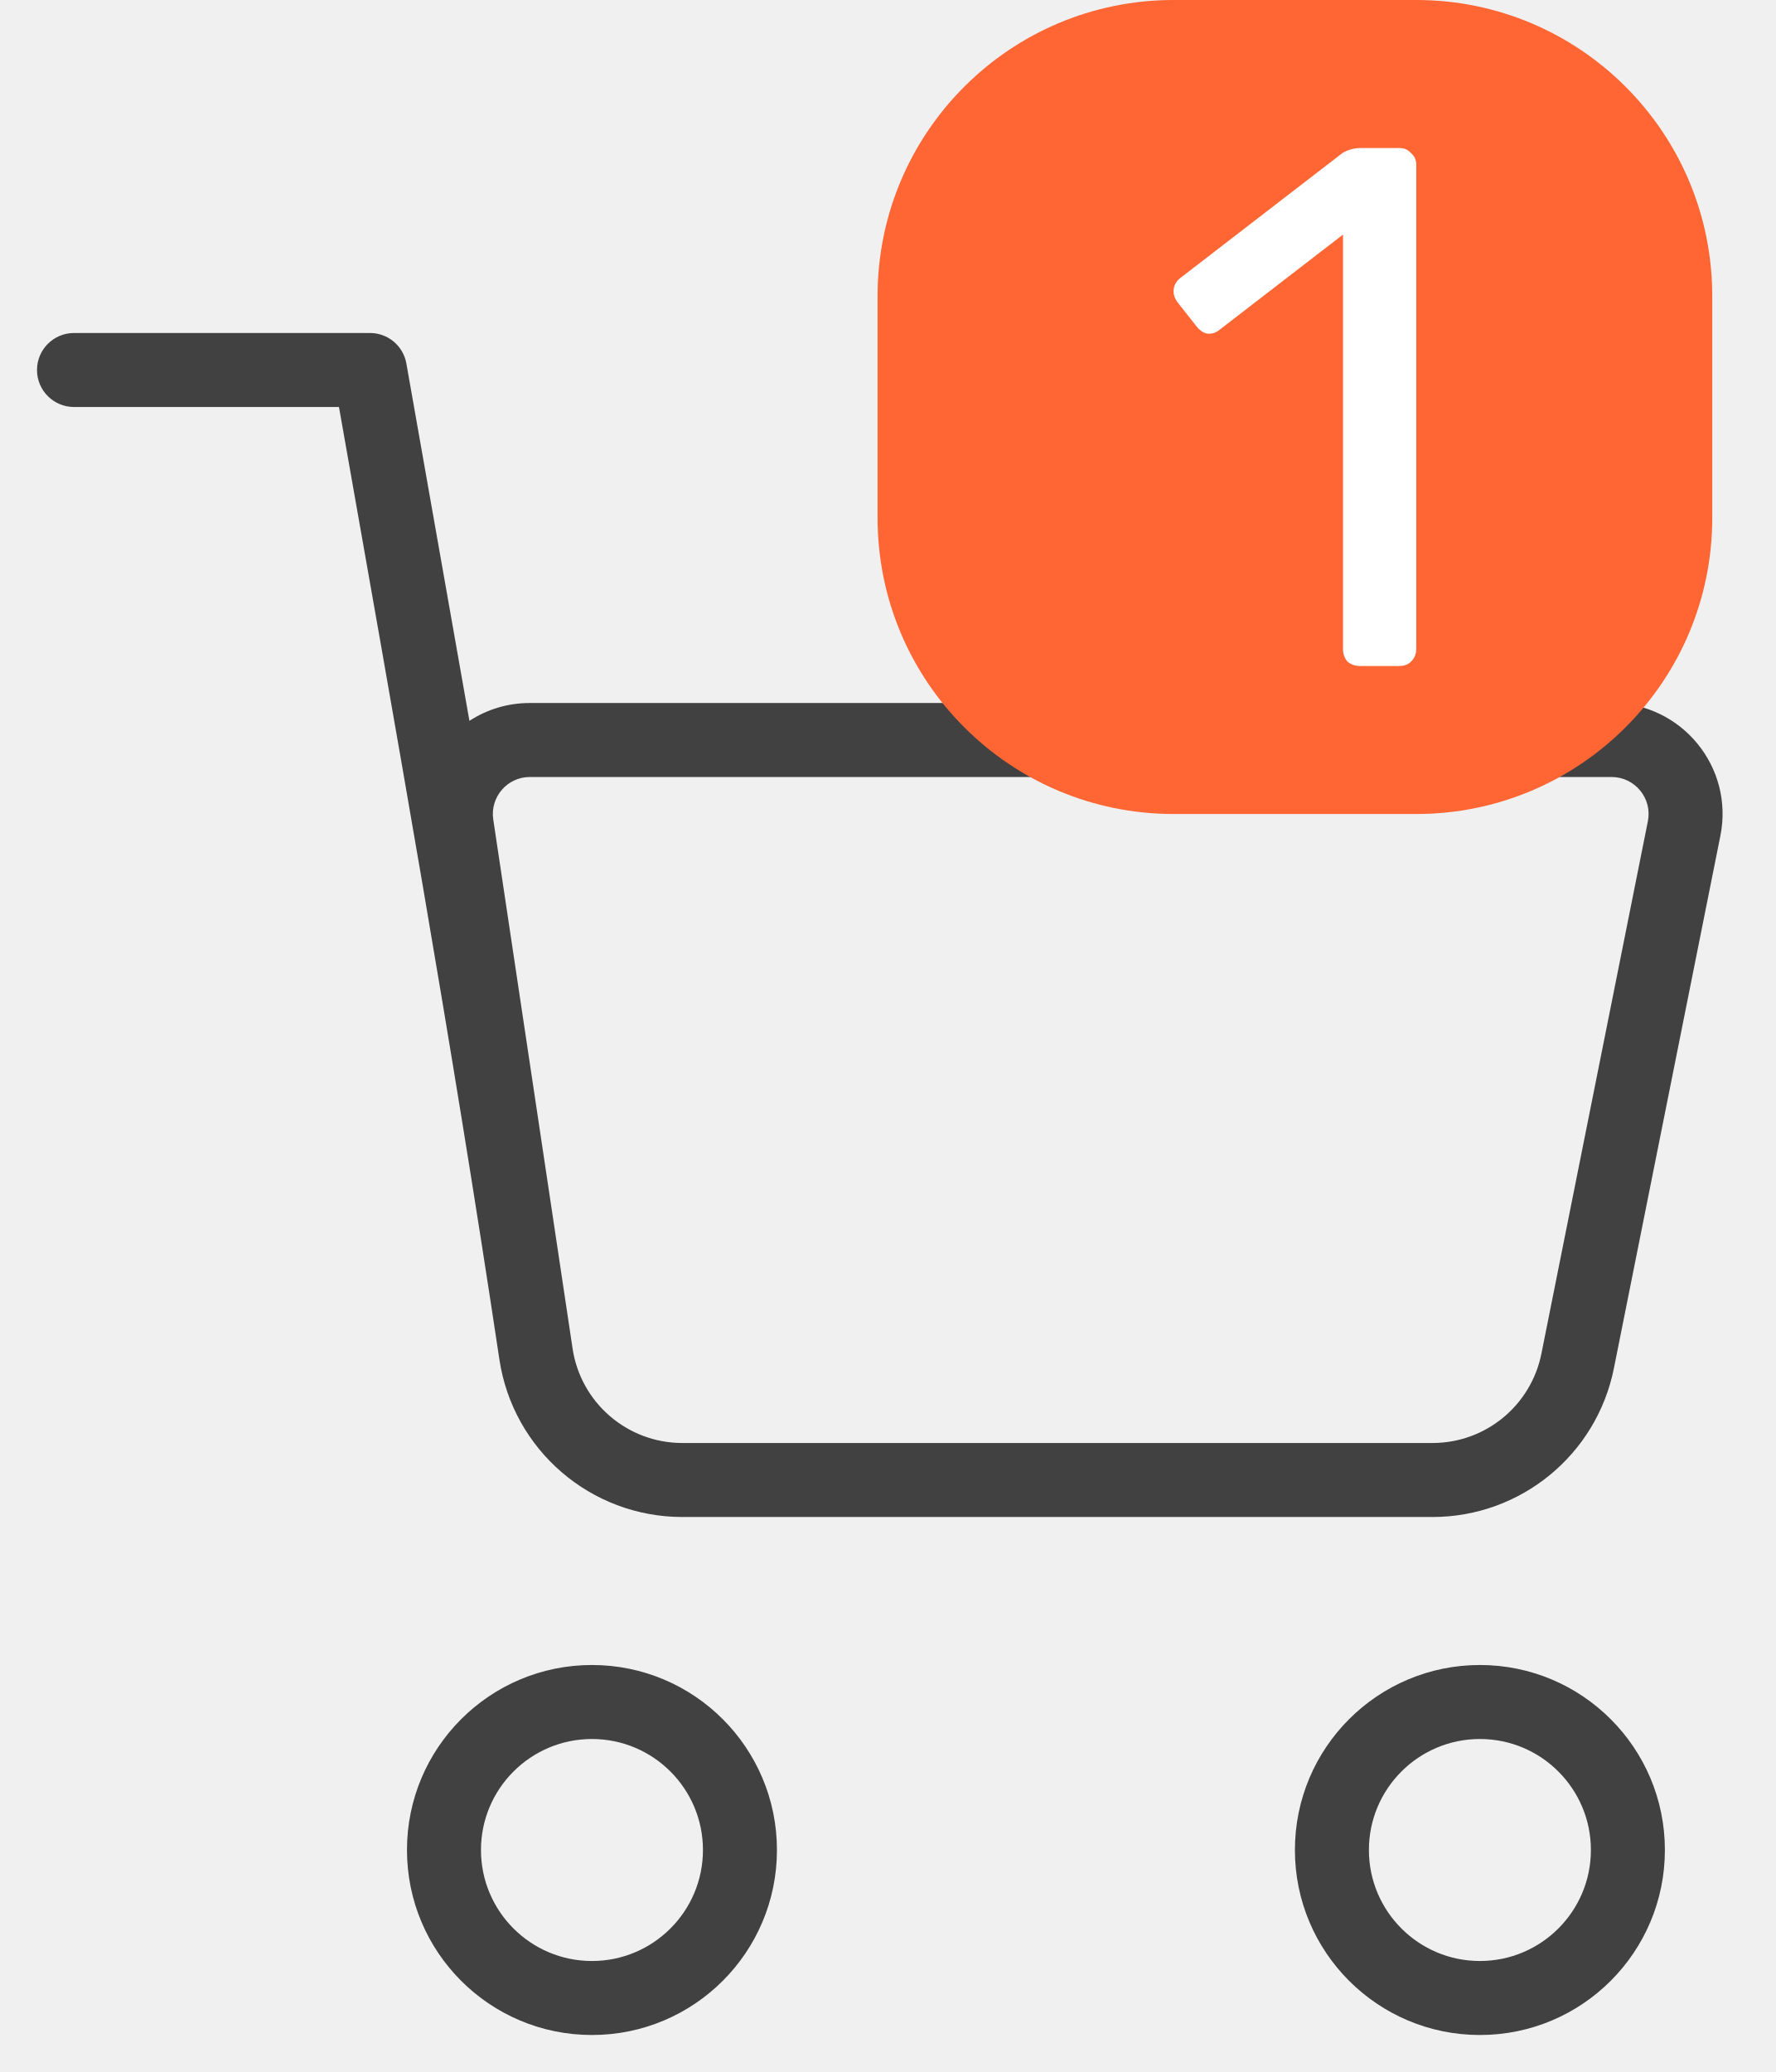
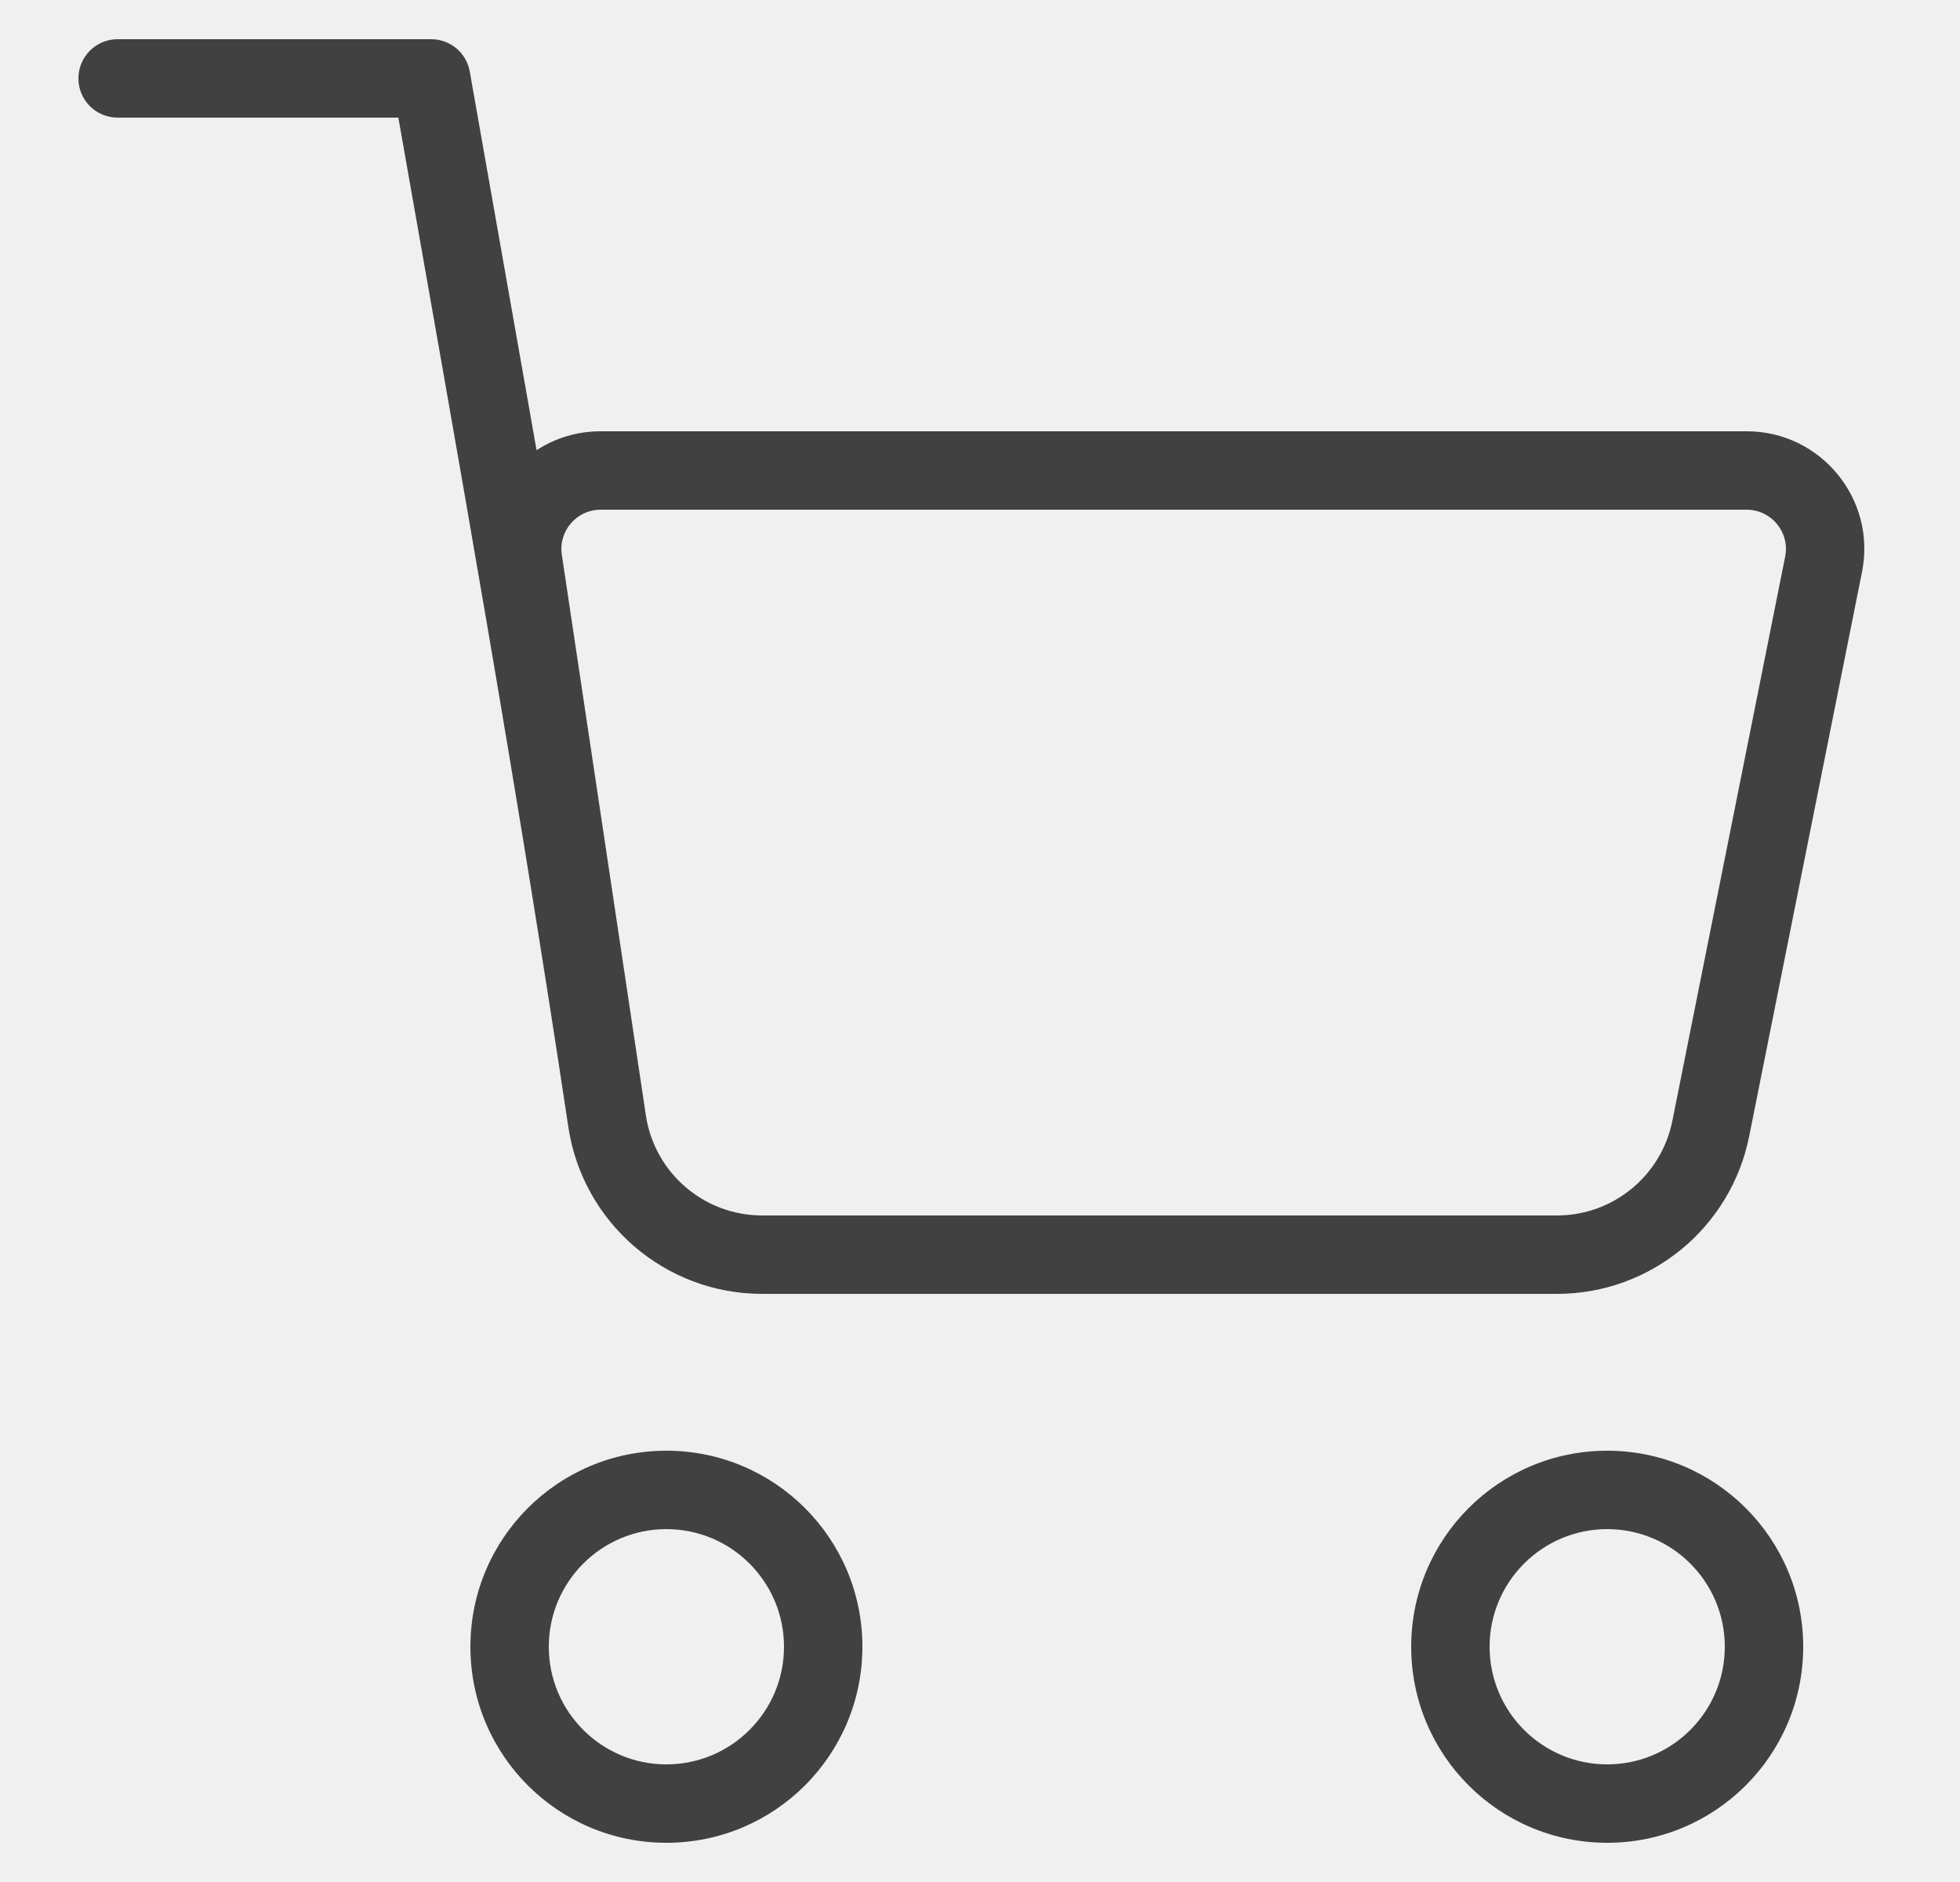
- <svg xmlns="http://www.w3.org/2000/svg" width="24" height="28" viewBox="0 0 24 28" fill="none">
-   <path fill-rule="evenodd" clip-rule="evenodd" d="M5.5 25C5.5 23.619 6.619 22.5 8 22.5C9.381 22.5 10.5 23.619 10.5 25C10.5 26.381 9.381 27.5 8 27.5C6.619 27.5 5.5 26.381 5.5 25ZM8 23.5C7.172 23.5 6.5 24.172 6.5 25C6.5 25.828 7.172 26.5 8 26.5C8.828 26.5 9.5 25.828 9.5 25C9.5 24.172 8.828 23.5 8 23.5Z" fill="#414141" />
-   <path fill-rule="evenodd" clip-rule="evenodd" d="M17.5 25C17.5 23.619 18.619 22.5 20 22.5C21.381 22.5 22.5 23.619 22.5 25C22.5 26.381 21.381 27.5 20 27.5C18.619 27.5 17.5 26.381 17.5 25ZM20 23.5C19.172 23.5 18.5 24.172 18.5 25C18.5 25.828 19.172 26.5 20 26.5C20.828 26.5 21.5 25.828 21.5 25C21.5 24.172 20.828 23.5 20 23.5Z" fill="#414141" />
-   <path fill-rule="evenodd" clip-rule="evenodd" d="M1 4.5C0.724 4.5 0.5 4.724 0.5 5C0.5 5.276 0.724 5.5 1 5.5H4.581C5.338 9.791 6.103 14.064 6.749 18.371C6.933 19.595 7.984 20.5 9.222 20.5H19.36C20.551 20.5 21.577 19.659 21.811 18.49L23.25 11.294C23.436 10.366 22.726 9.5 21.779 9.5H7.16C6.857 9.5 6.578 9.589 6.344 9.741L5.492 4.913C5.45 4.674 5.243 4.5 5 4.5H1ZM6.666 11.074C6.621 10.772 6.855 10.5 7.16 10.5H21.779C22.095 10.5 22.332 10.789 22.27 11.098L20.831 18.294C20.69 18.995 20.075 19.5 19.36 19.5H9.222C8.479 19.5 7.848 18.957 7.738 18.223L6.666 11.074Z" fill="#414141" />
-   <rect x="11.86" width="11.28" height="11" rx="4" fill="#FF6633" />
-   <path d="M18.38 9C18.314 9 18.257 8.98 18.21 8.94C18.17 8.893 18.15 8.837 18.15 8.77V3.17L16.49 4.45C16.444 4.49 16.394 4.51 16.34 4.51C16.28 4.51 16.224 4.477 16.17 4.41L15.91 4.08C15.877 4.033 15.86 3.987 15.86 3.94C15.86 3.86 15.894 3.797 15.96 3.75L18.14 2.07C18.214 2.023 18.3 2 18.4 2H18.91C18.977 2 19.03 2.023 19.07 2.07C19.117 2.11 19.14 2.163 19.14 2.23V8.77C19.14 8.837 19.117 8.893 19.07 8.94C19.03 8.98 18.977 9 18.91 9H18.38Z" fill="white" />
+ <svg xmlns="http://www.w3.org/2000/svg" width="25" height="24" viewBox="0 0 25 24" fill="none">
+   <path fill-rule="evenodd" clip-rule="evenodd" d="M6 21C6 19.619 7.119 18.5 8.5 18.5C9.881 18.5 11 19.619 11 21C11 22.381 9.881 23.5 8.5 23.5C7.119 23.5 6 22.381 6 21ZM8.5 19.5C7.672 19.5 7 20.172 7 21C7 21.828 7.672 22.5 8.5 22.5C9.328 22.5 10 21.828 10 21C10 20.172 9.328 19.5 8.5 19.5Z" fill="#414141" />
+   <path fill-rule="evenodd" clip-rule="evenodd" d="M18 21C18 19.619 19.119 18.5 20.5 18.5C21.881 18.5 23 19.619 23 21C23 22.381 21.881 23.5 20.5 23.5C19.119 23.5 18 22.381 18 21ZM20.5 19.5C19.672 19.5 19 20.172 19 21C19 21.828 19.672 22.5 20.5 22.5C21.328 22.5 22 21.828 22 21C22 20.172 21.328 19.5 20.5 19.5Z" fill="#414141" />
+   <path fill-rule="evenodd" clip-rule="evenodd" d="M1.5 0.5C1.224 0.5 1 0.724 1 1C1 1.276 1.224 1.5 1.5 1.5H5.081C5.838 5.791 6.603 10.064 7.249 14.371C7.433 15.595 8.484 16.5 9.722 16.5H19.86C21.051 16.5 22.077 15.659 22.311 14.49L23.75 7.294C23.936 6.366 23.226 5.5 22.279 5.5H7.66C7.357 5.5 7.078 5.589 6.844 5.741L5.992 0.913C5.95 0.674 5.743 0.5 5.5 0.5H1.5ZM7.166 7.074C7.121 6.772 7.355 6.5 7.66 6.5H22.279C22.595 6.5 22.832 6.789 22.77 7.098L21.331 14.294C21.19 14.995 20.575 15.5 19.86 15.5H9.722C8.979 15.5 8.348 14.957 8.238 14.223L7.166 7.074Z" fill="#414141" />
</svg>
